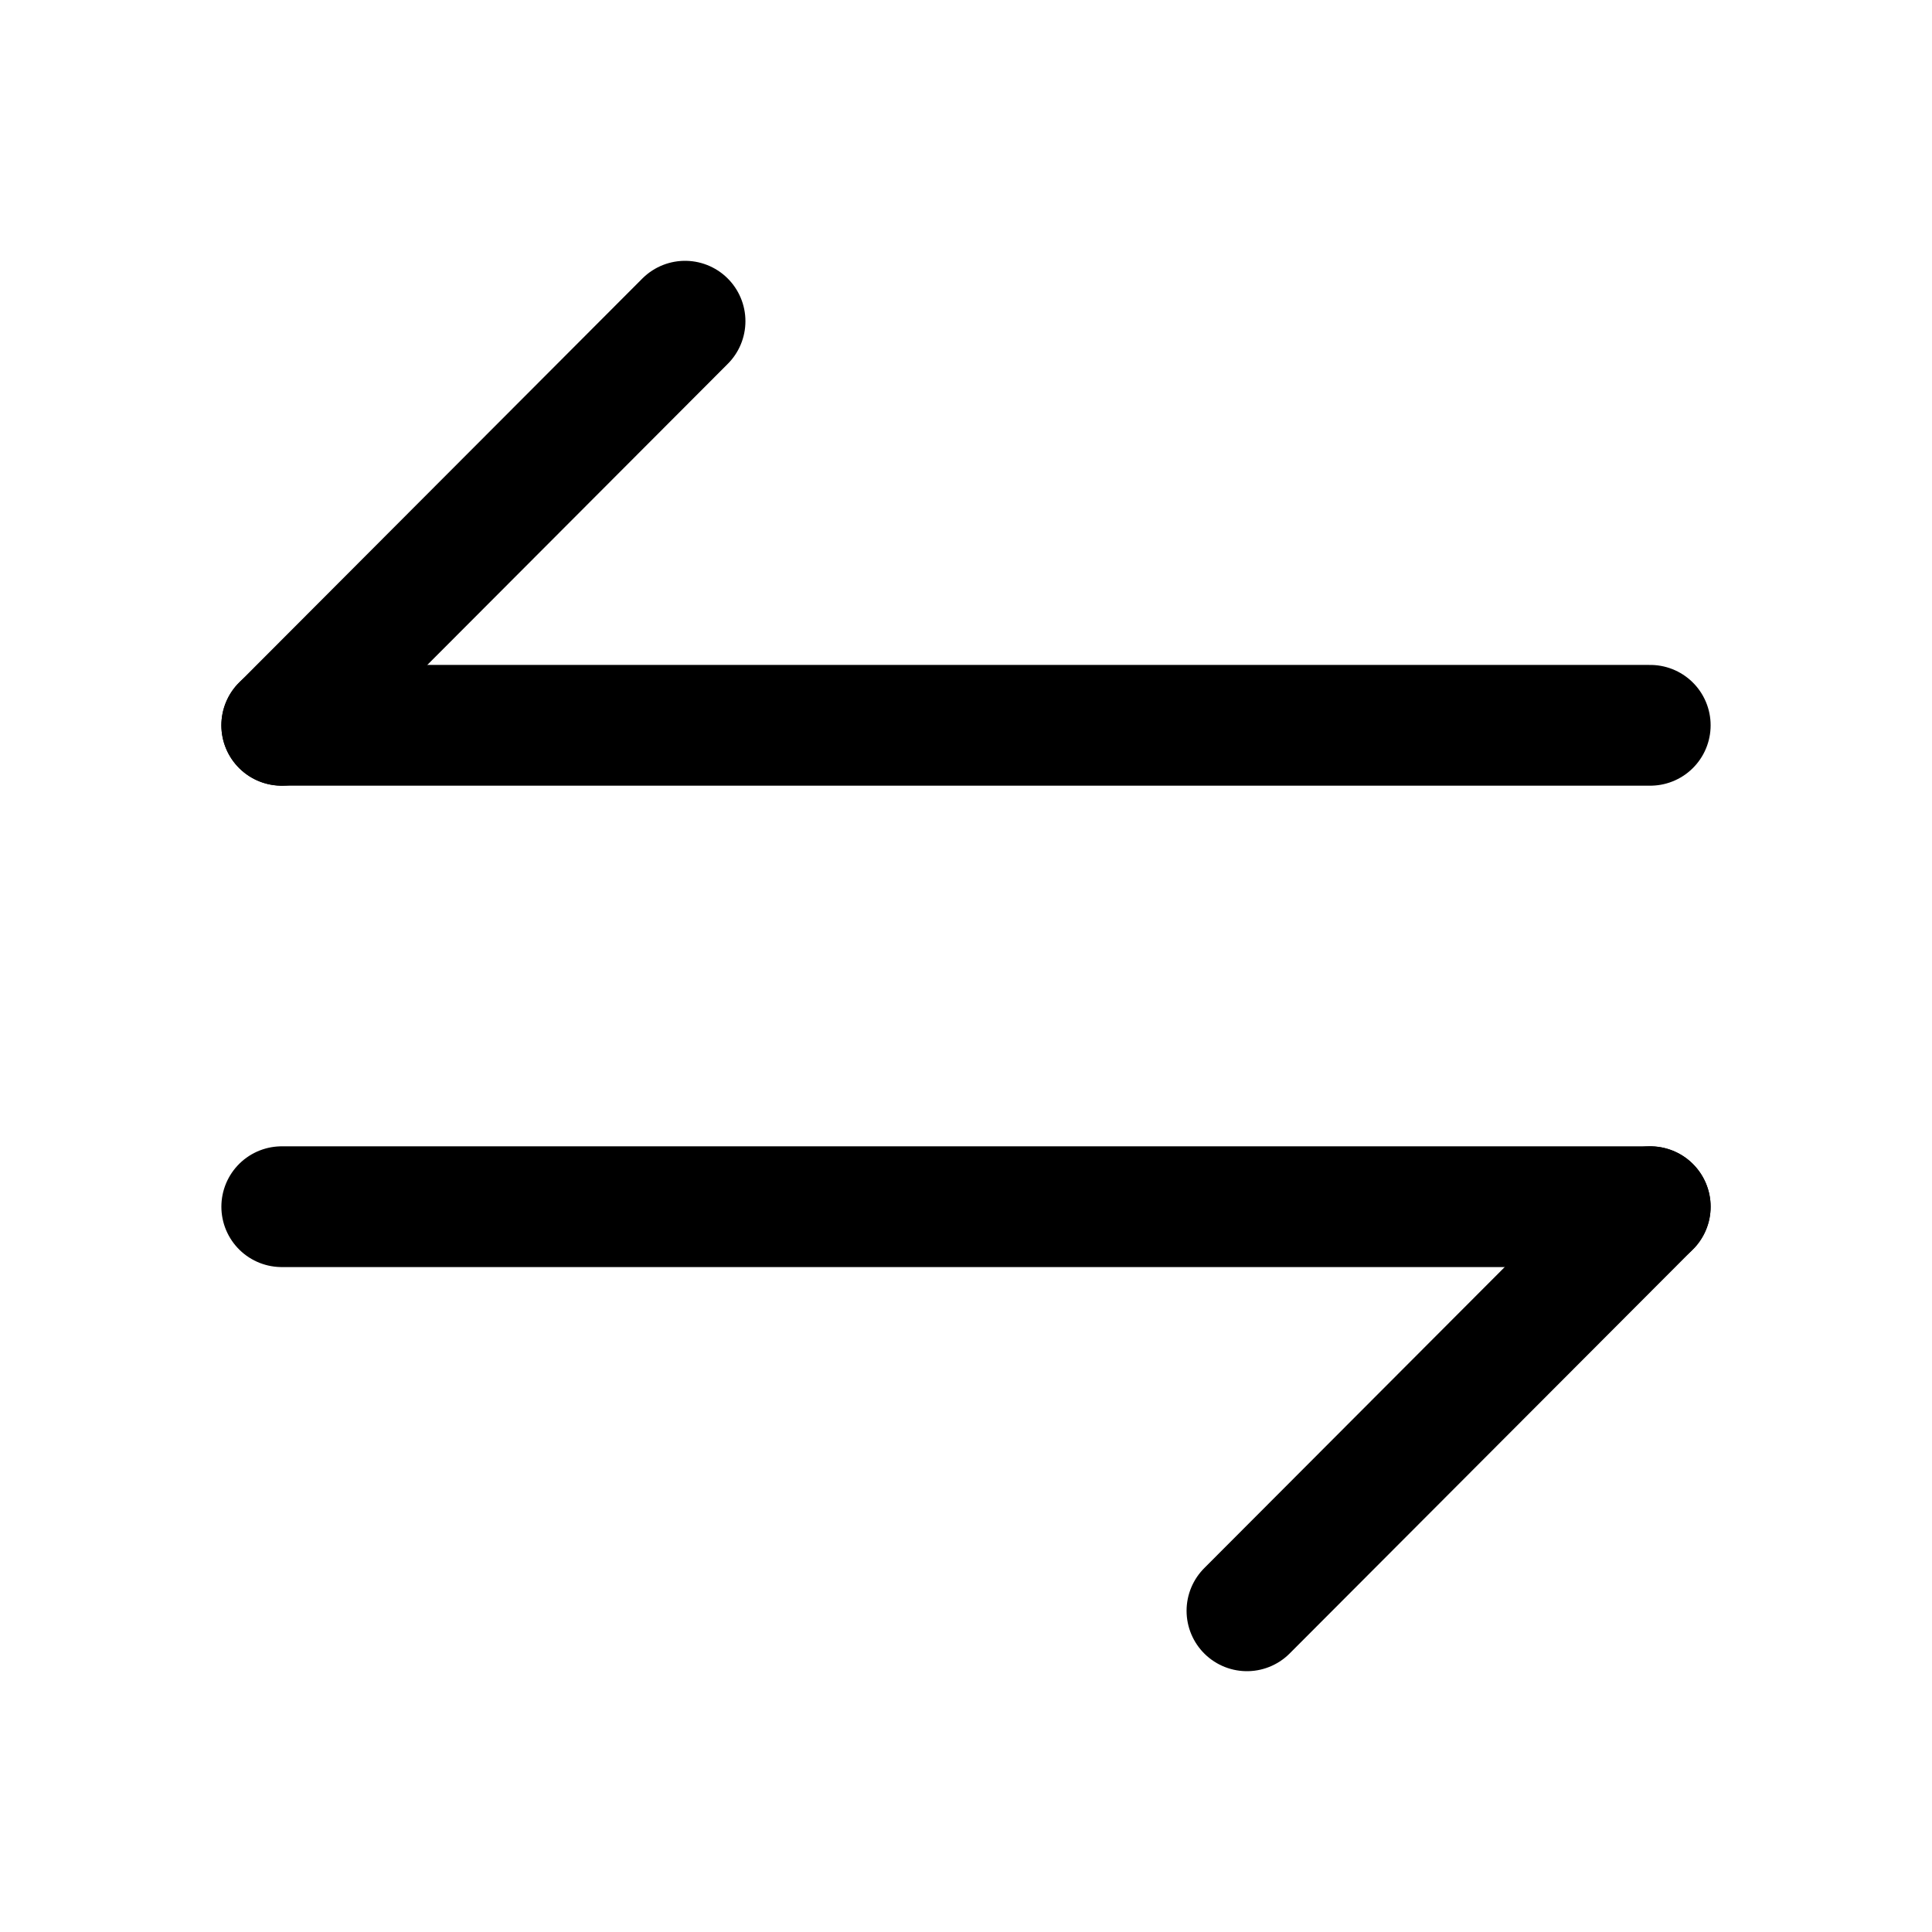
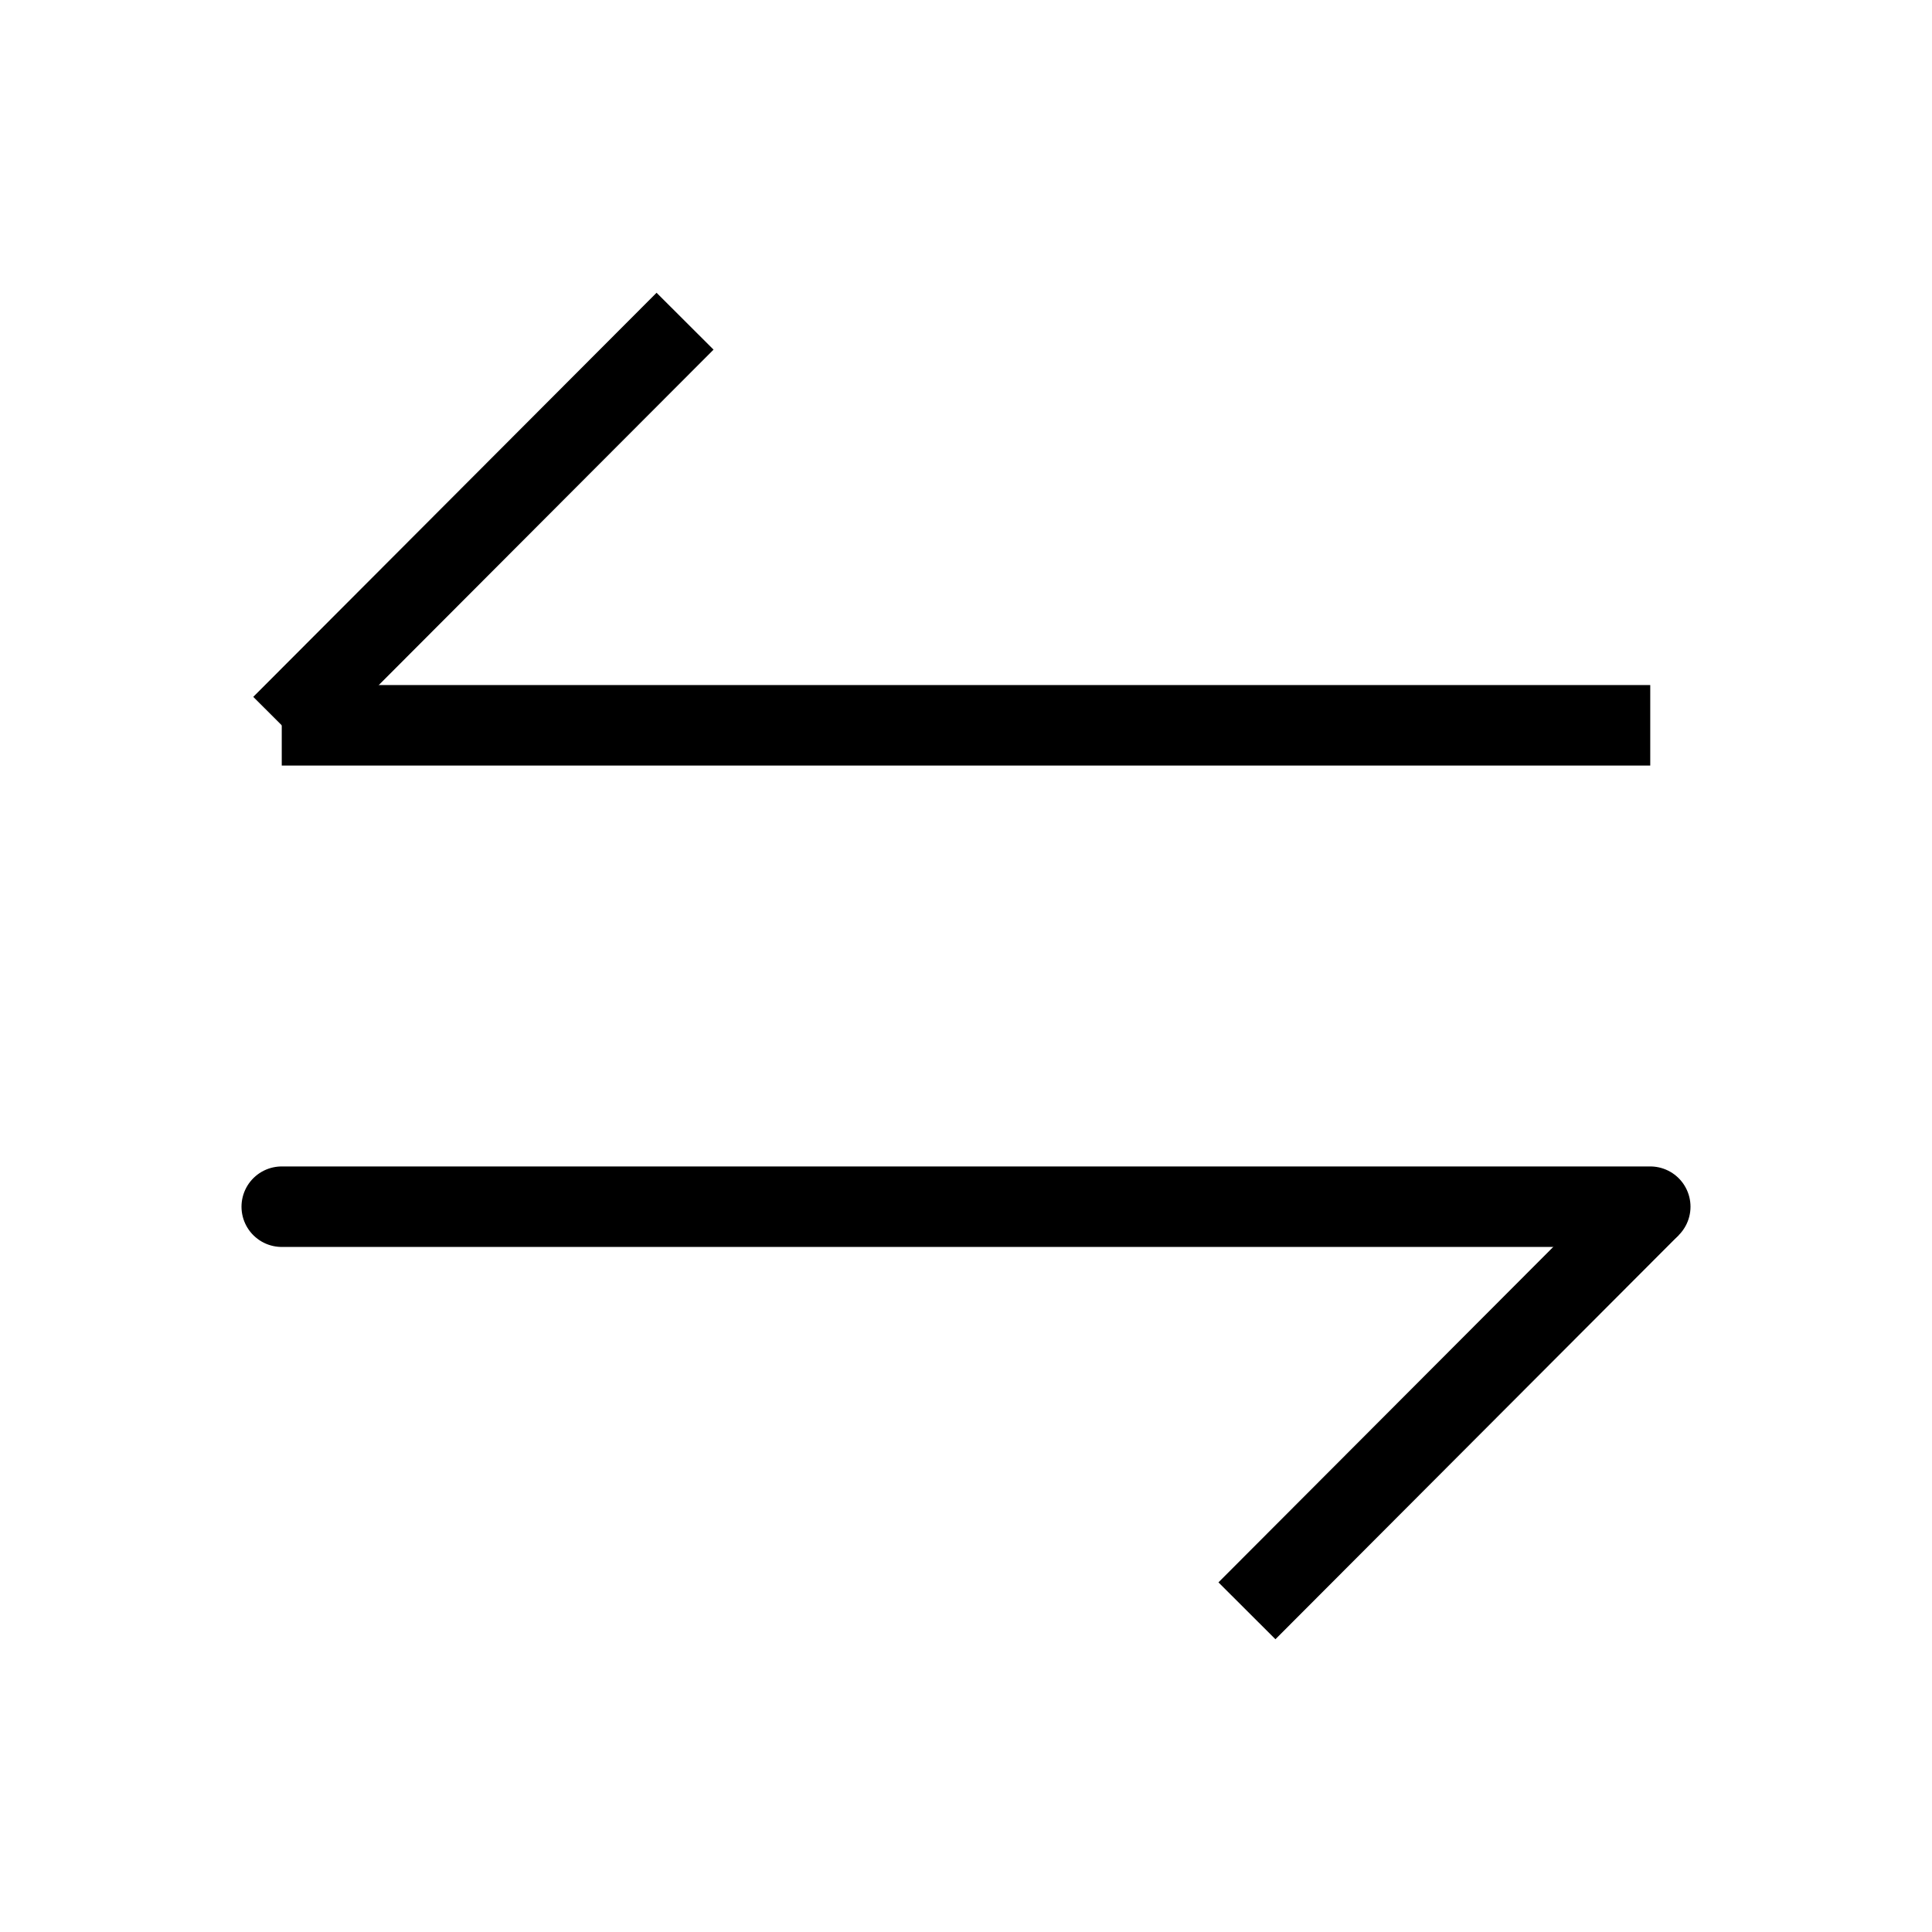
<svg xmlns="http://www.w3.org/2000/svg" width="24" height="24" viewBox="0 0 24 24" fill="none">
-   <path d="M20.5 14.99L15.49 20.01" stroke="#000000" stroke-width="1.5" stroke-miterlimit="10" stroke-linecap="round" stroke-linejoin="round" />
-   <path d="M3.5 14.99H20.5" stroke="#000000" stroke-width="1.5" stroke-miterlimit="10" stroke-linecap="round" stroke-linejoin="round" />
-   <path d="M3.5 9.01L8.51 3.99" stroke="#000000" stroke-width="1.5" stroke-miterlimit="10" stroke-linecap="round" stroke-linejoin="round" />
-   <path d="M20.5 9.01H3.5" stroke="#000000" stroke-width="1.5" stroke-miterlimit="10" stroke-linecap="round" stroke-linejoin="round" />
+   <path d="M20.5 14.99L15.49 20.01" stroke="#000000" strokeWidth="1.5" strokeMiterlimit="10" strokeLinecap="round" strokeLinejoin="round" />
+   <path d="M3.5 14.99H20.5" stroke="#000000" strokeWidth="1.5" strokeMiterlimit="10" stroke-linecap="round" strokeLinejoin="round" />
+   <path d="M3.5 9.01L8.51 3.99" stroke="#000000" strokeWidth="1.5" strokeMiterlimit="10" strokeLinecap="round" strokeLinejoin="round" />
+   <path d="M20.5 9.01H3.5" stroke="#000000" strokeWidth="1.5" strokeMiterlimit="10" strokeLinecap="round" strokeLinejoin="round" />
</svg>
